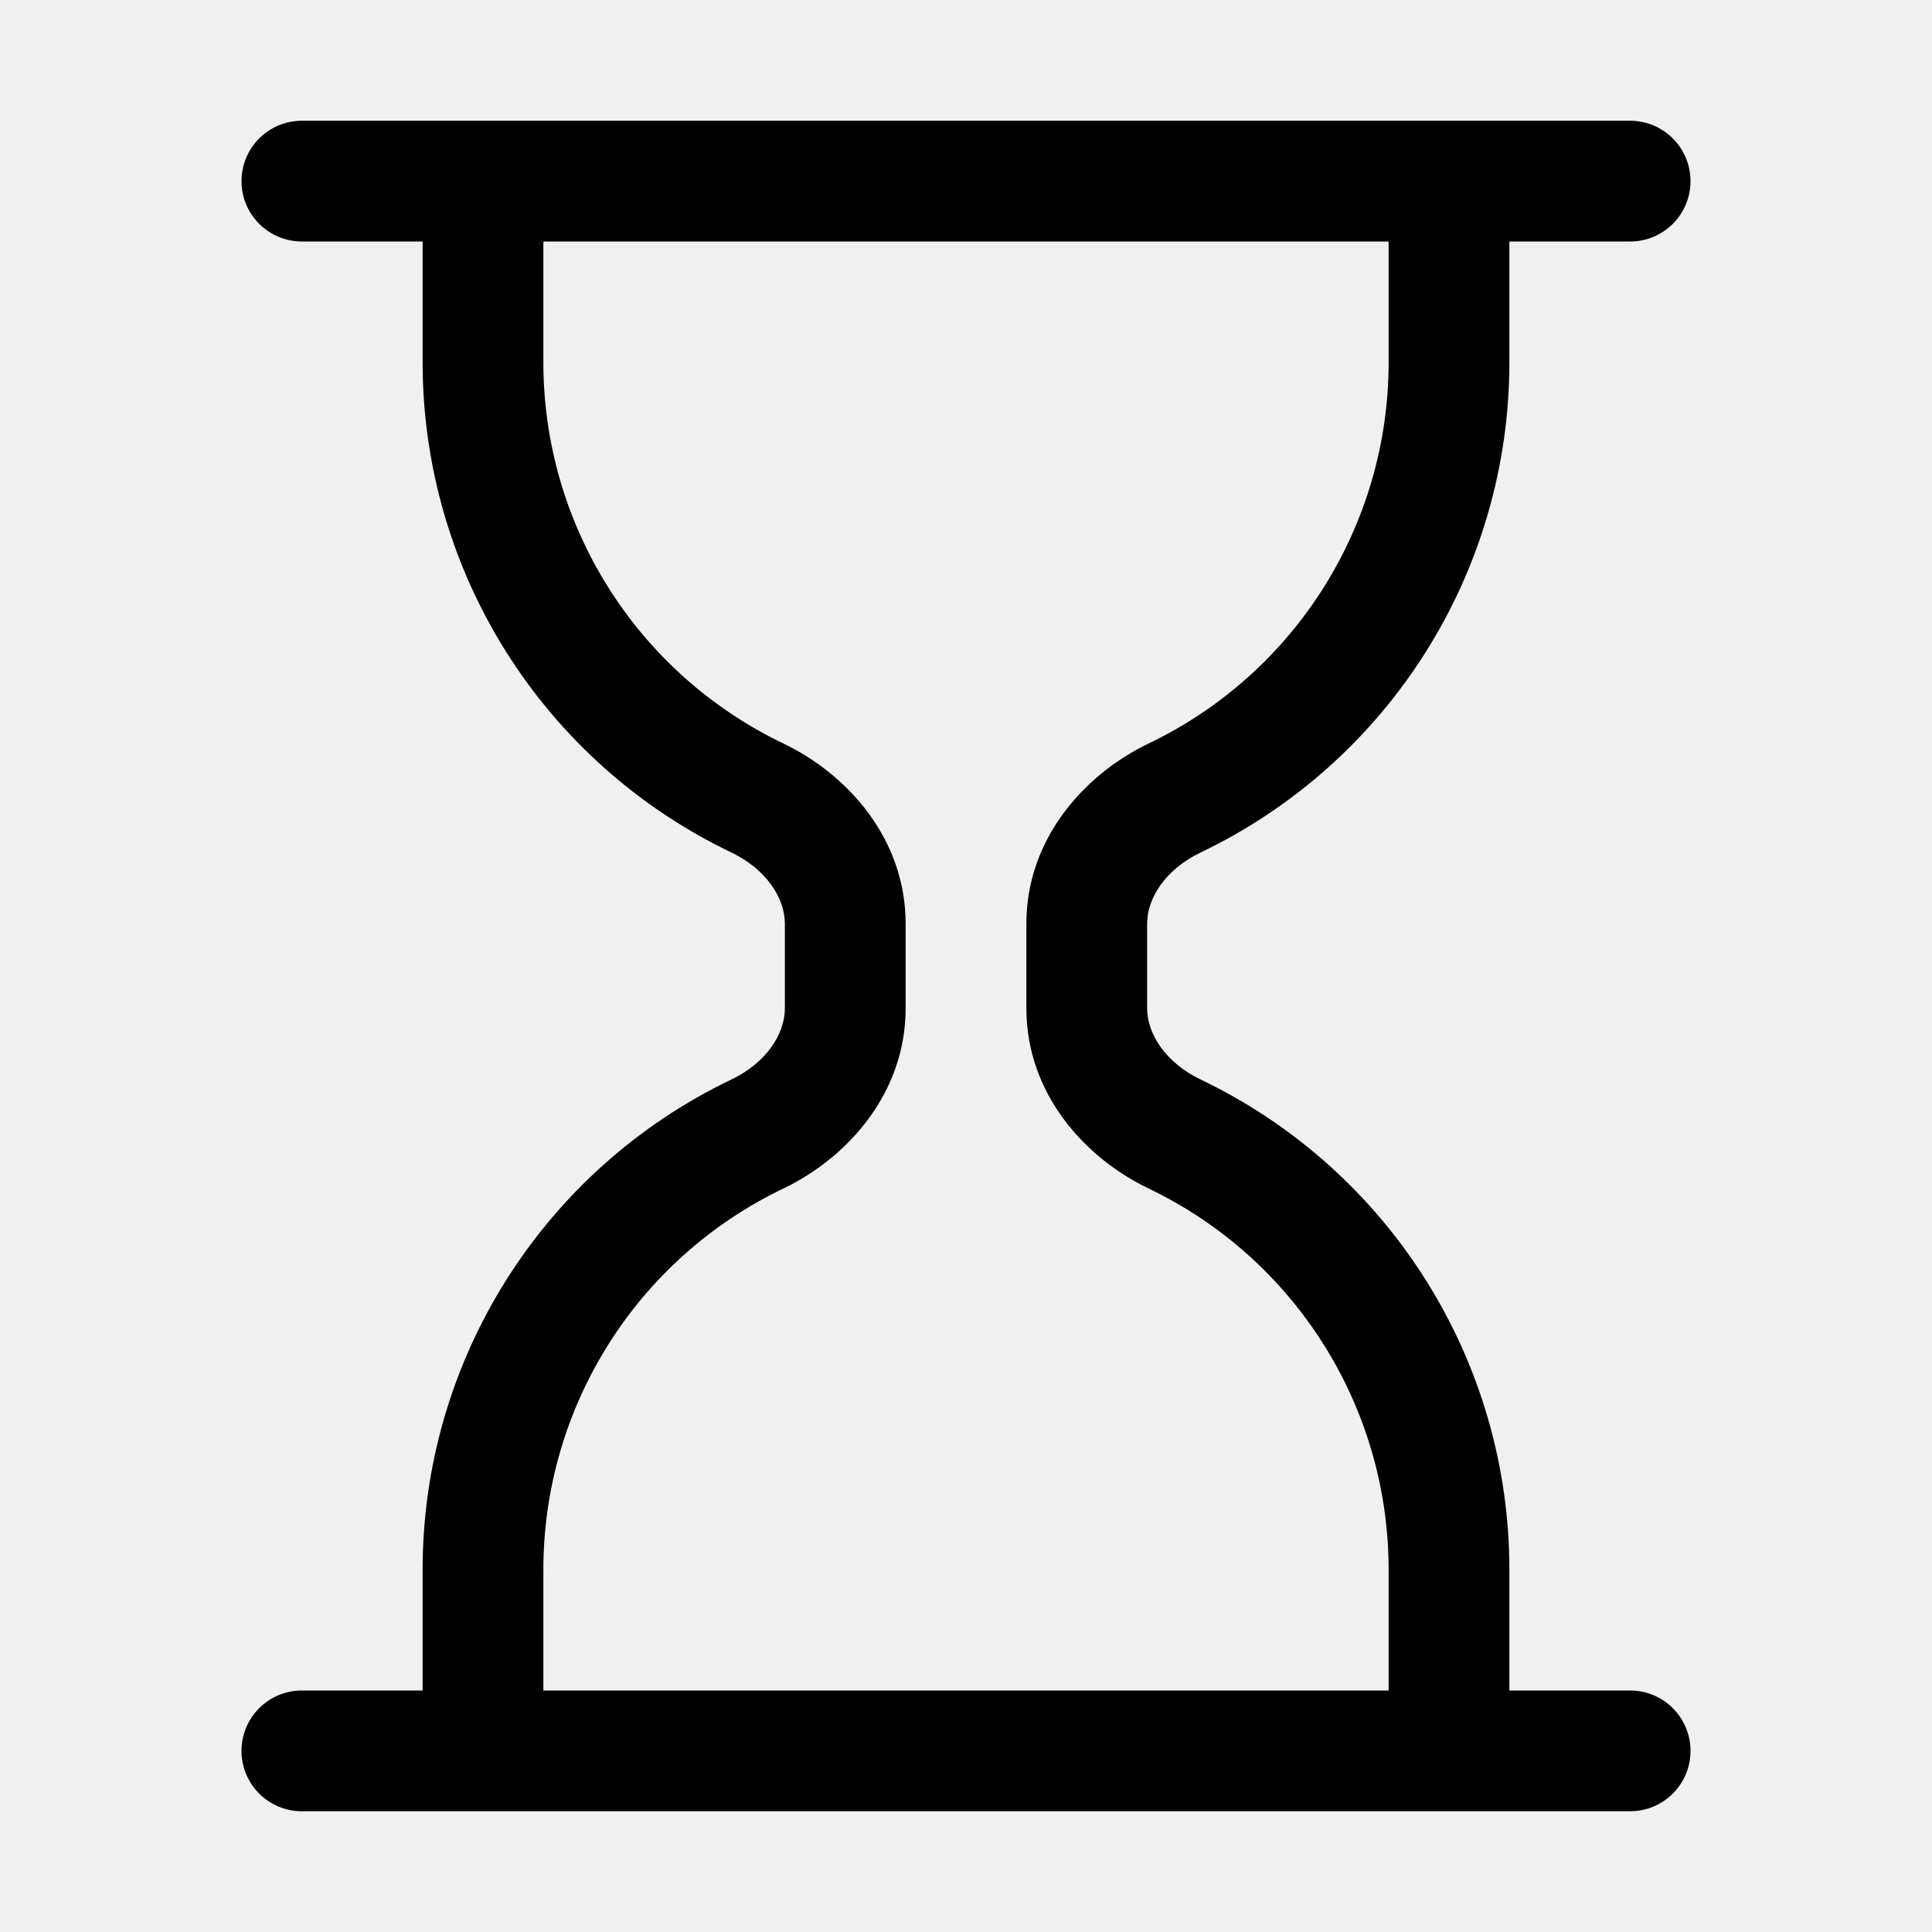
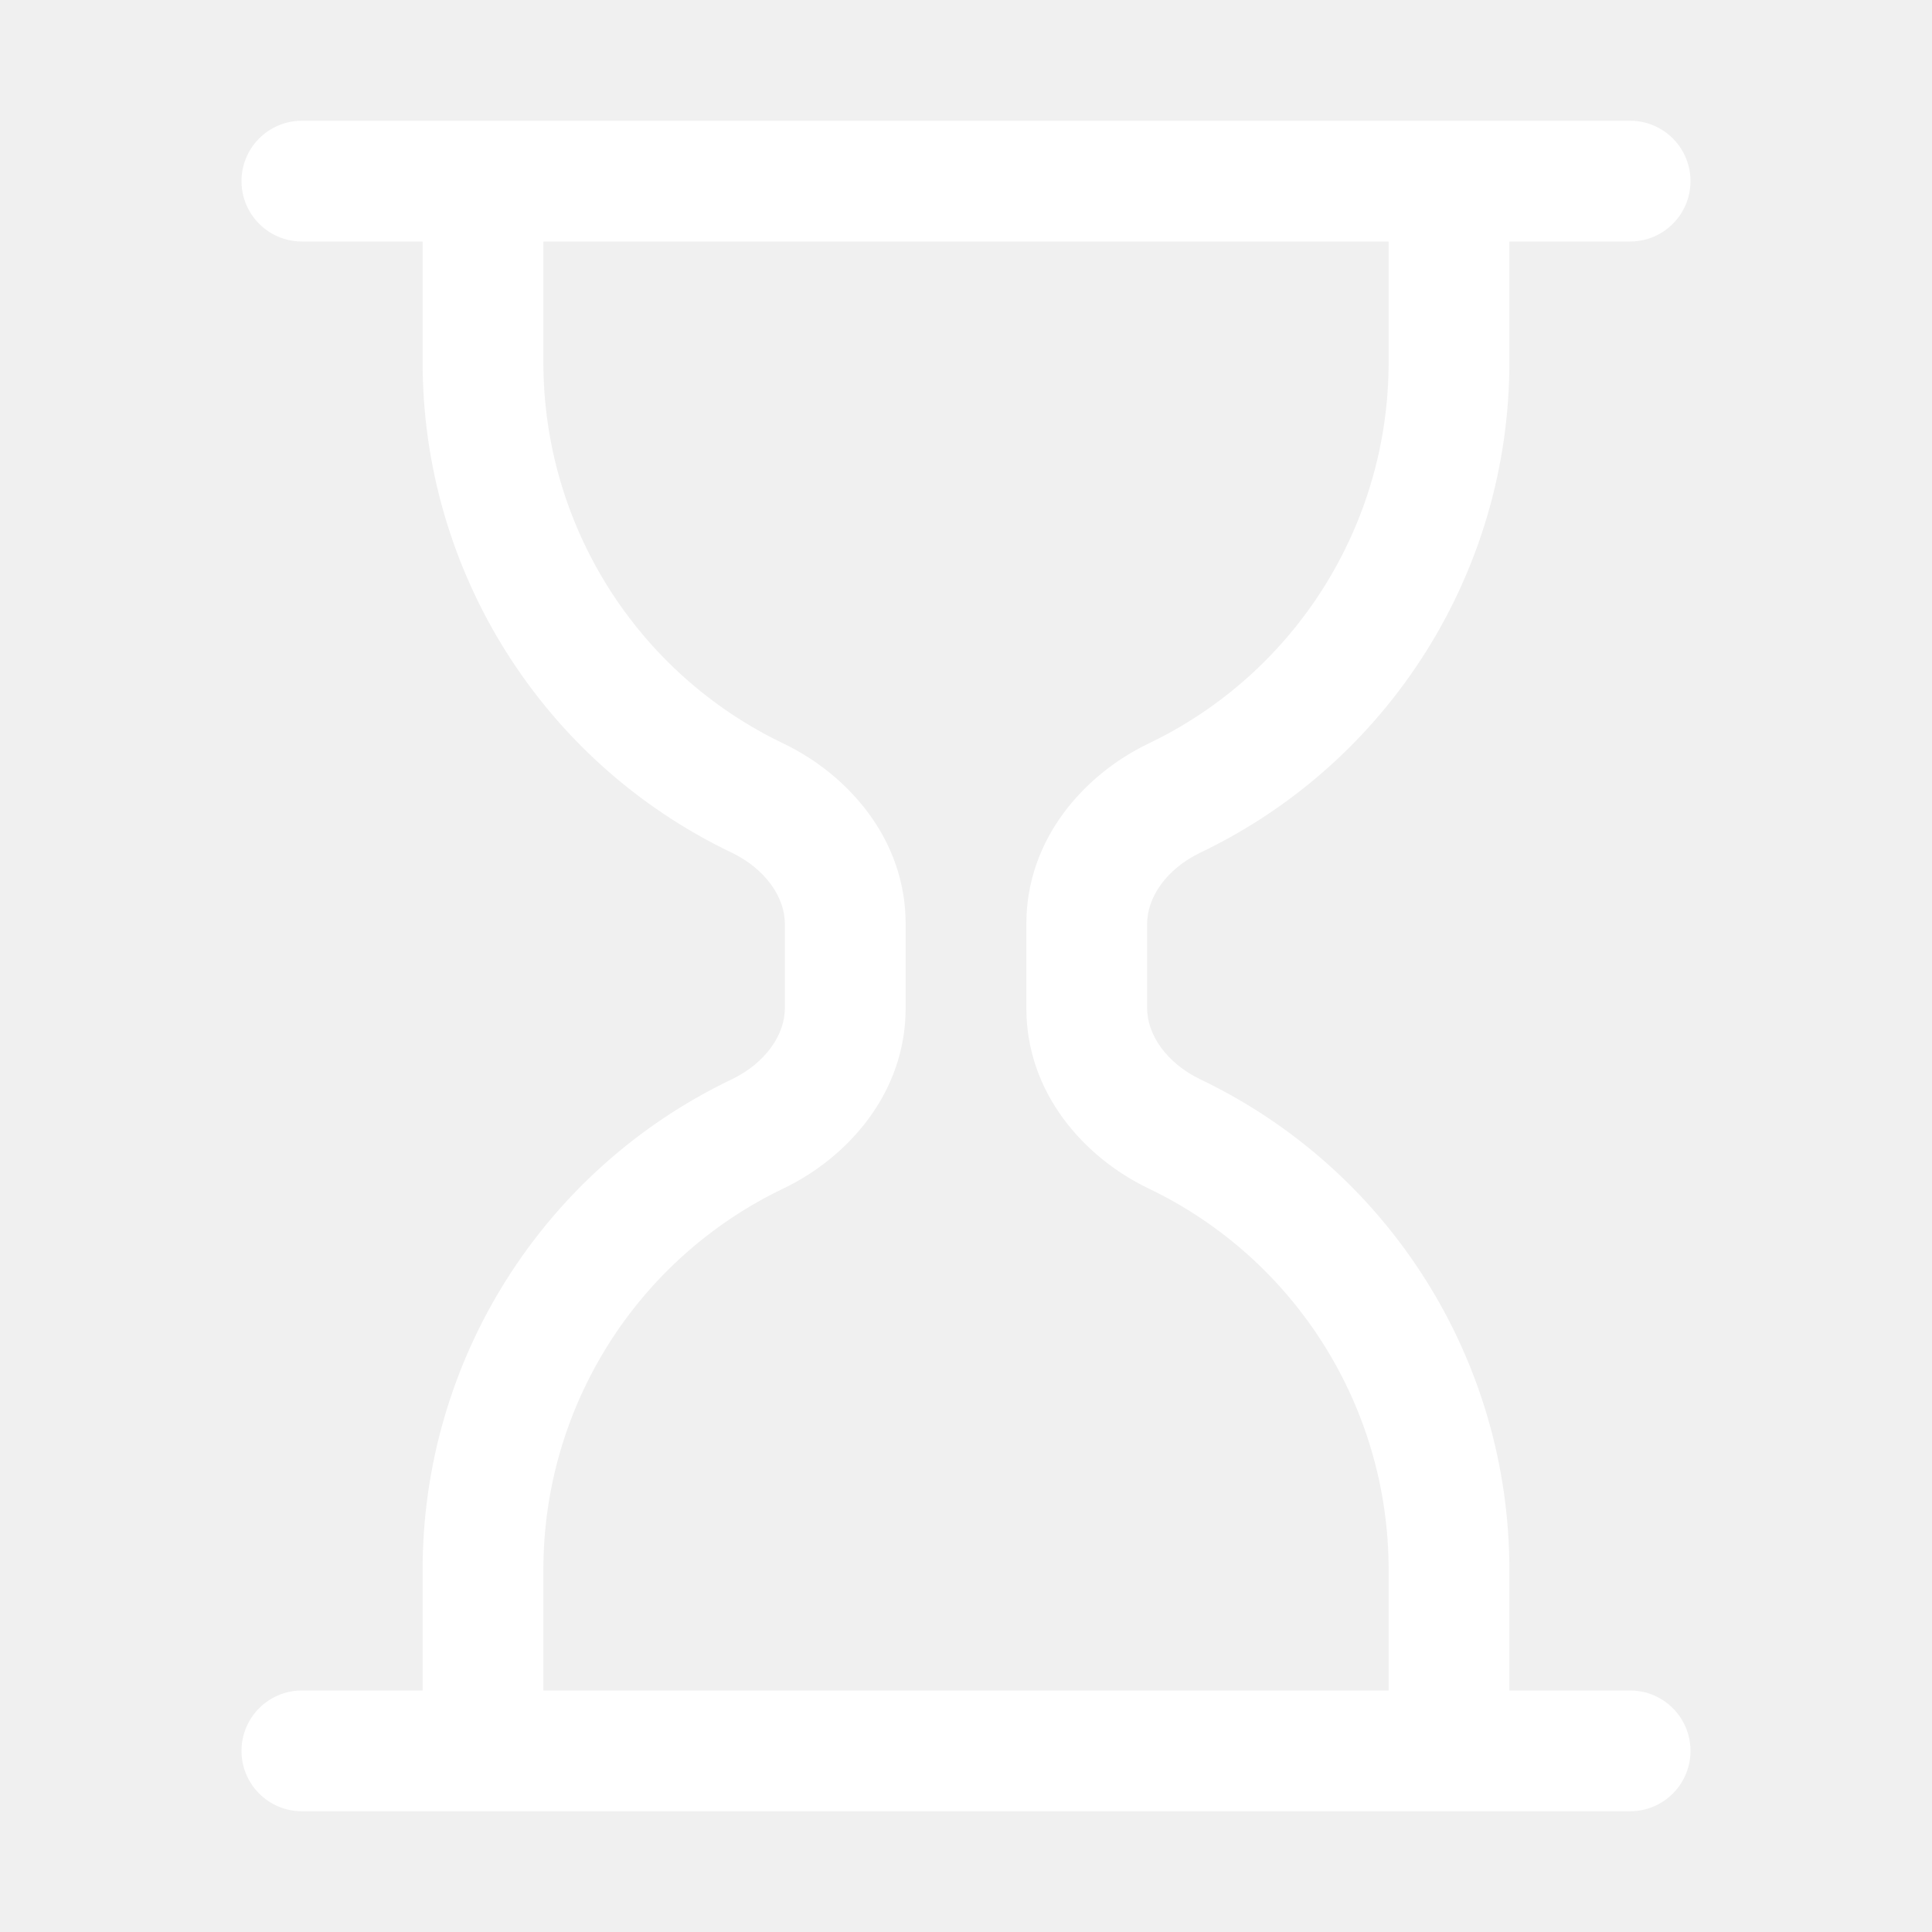
- <svg xmlns="http://www.w3.org/2000/svg" class="bi bi-hourglass" fill="currentColor" height="16" viewBox="0 0 16 16" width="16">
+ <svg xmlns="http://www.w3.org/2000/svg" class="bi bi-hourglass" fill="#FFFFFF" height="16" viewBox="0 0 16 16" width="16">
  <path d="M2 1.5a.5.5 0 0 1 .5-.5h11a.5.5 0 0 1 0 1h-1v1a4.5 4.5 0 0 1-2.557 4.06c-.29.139-.443.377-.443.59v.7c0 .213.154.451.443.59A4.5 4.5 0 0 1 12.5 13v1h1a.5.5 0 0 1 0 1h-11a.5.5 0 1 1 0-1h1v-1a4.5 4.5 0 0 1 2.557-4.06c.29-.139.443-.377.443-.59v-.7c0-.213-.154-.451-.443-.59A4.5 4.5 0 0 1 3.5 3V2h-1a.5.5 0 0 1-.5-.5zm2.5.5v1a3.5 3.5 0 0 0 1.989 3.158c.533.256 1.011.791 1.011 1.491v.702c0 .7-.478 1.235-1.011 1.491A3.5 3.5 0 0 0 4.5 13v1h7v-1a3.5 3.5 0 0 0-1.989-3.158C8.978 9.586 8.5 9.052 8.5 8.351v-.702c0-.7.478-1.235 1.011-1.491A3.5 3.5 0 0 0 11.5 3V2h-7z" />
</svg>
